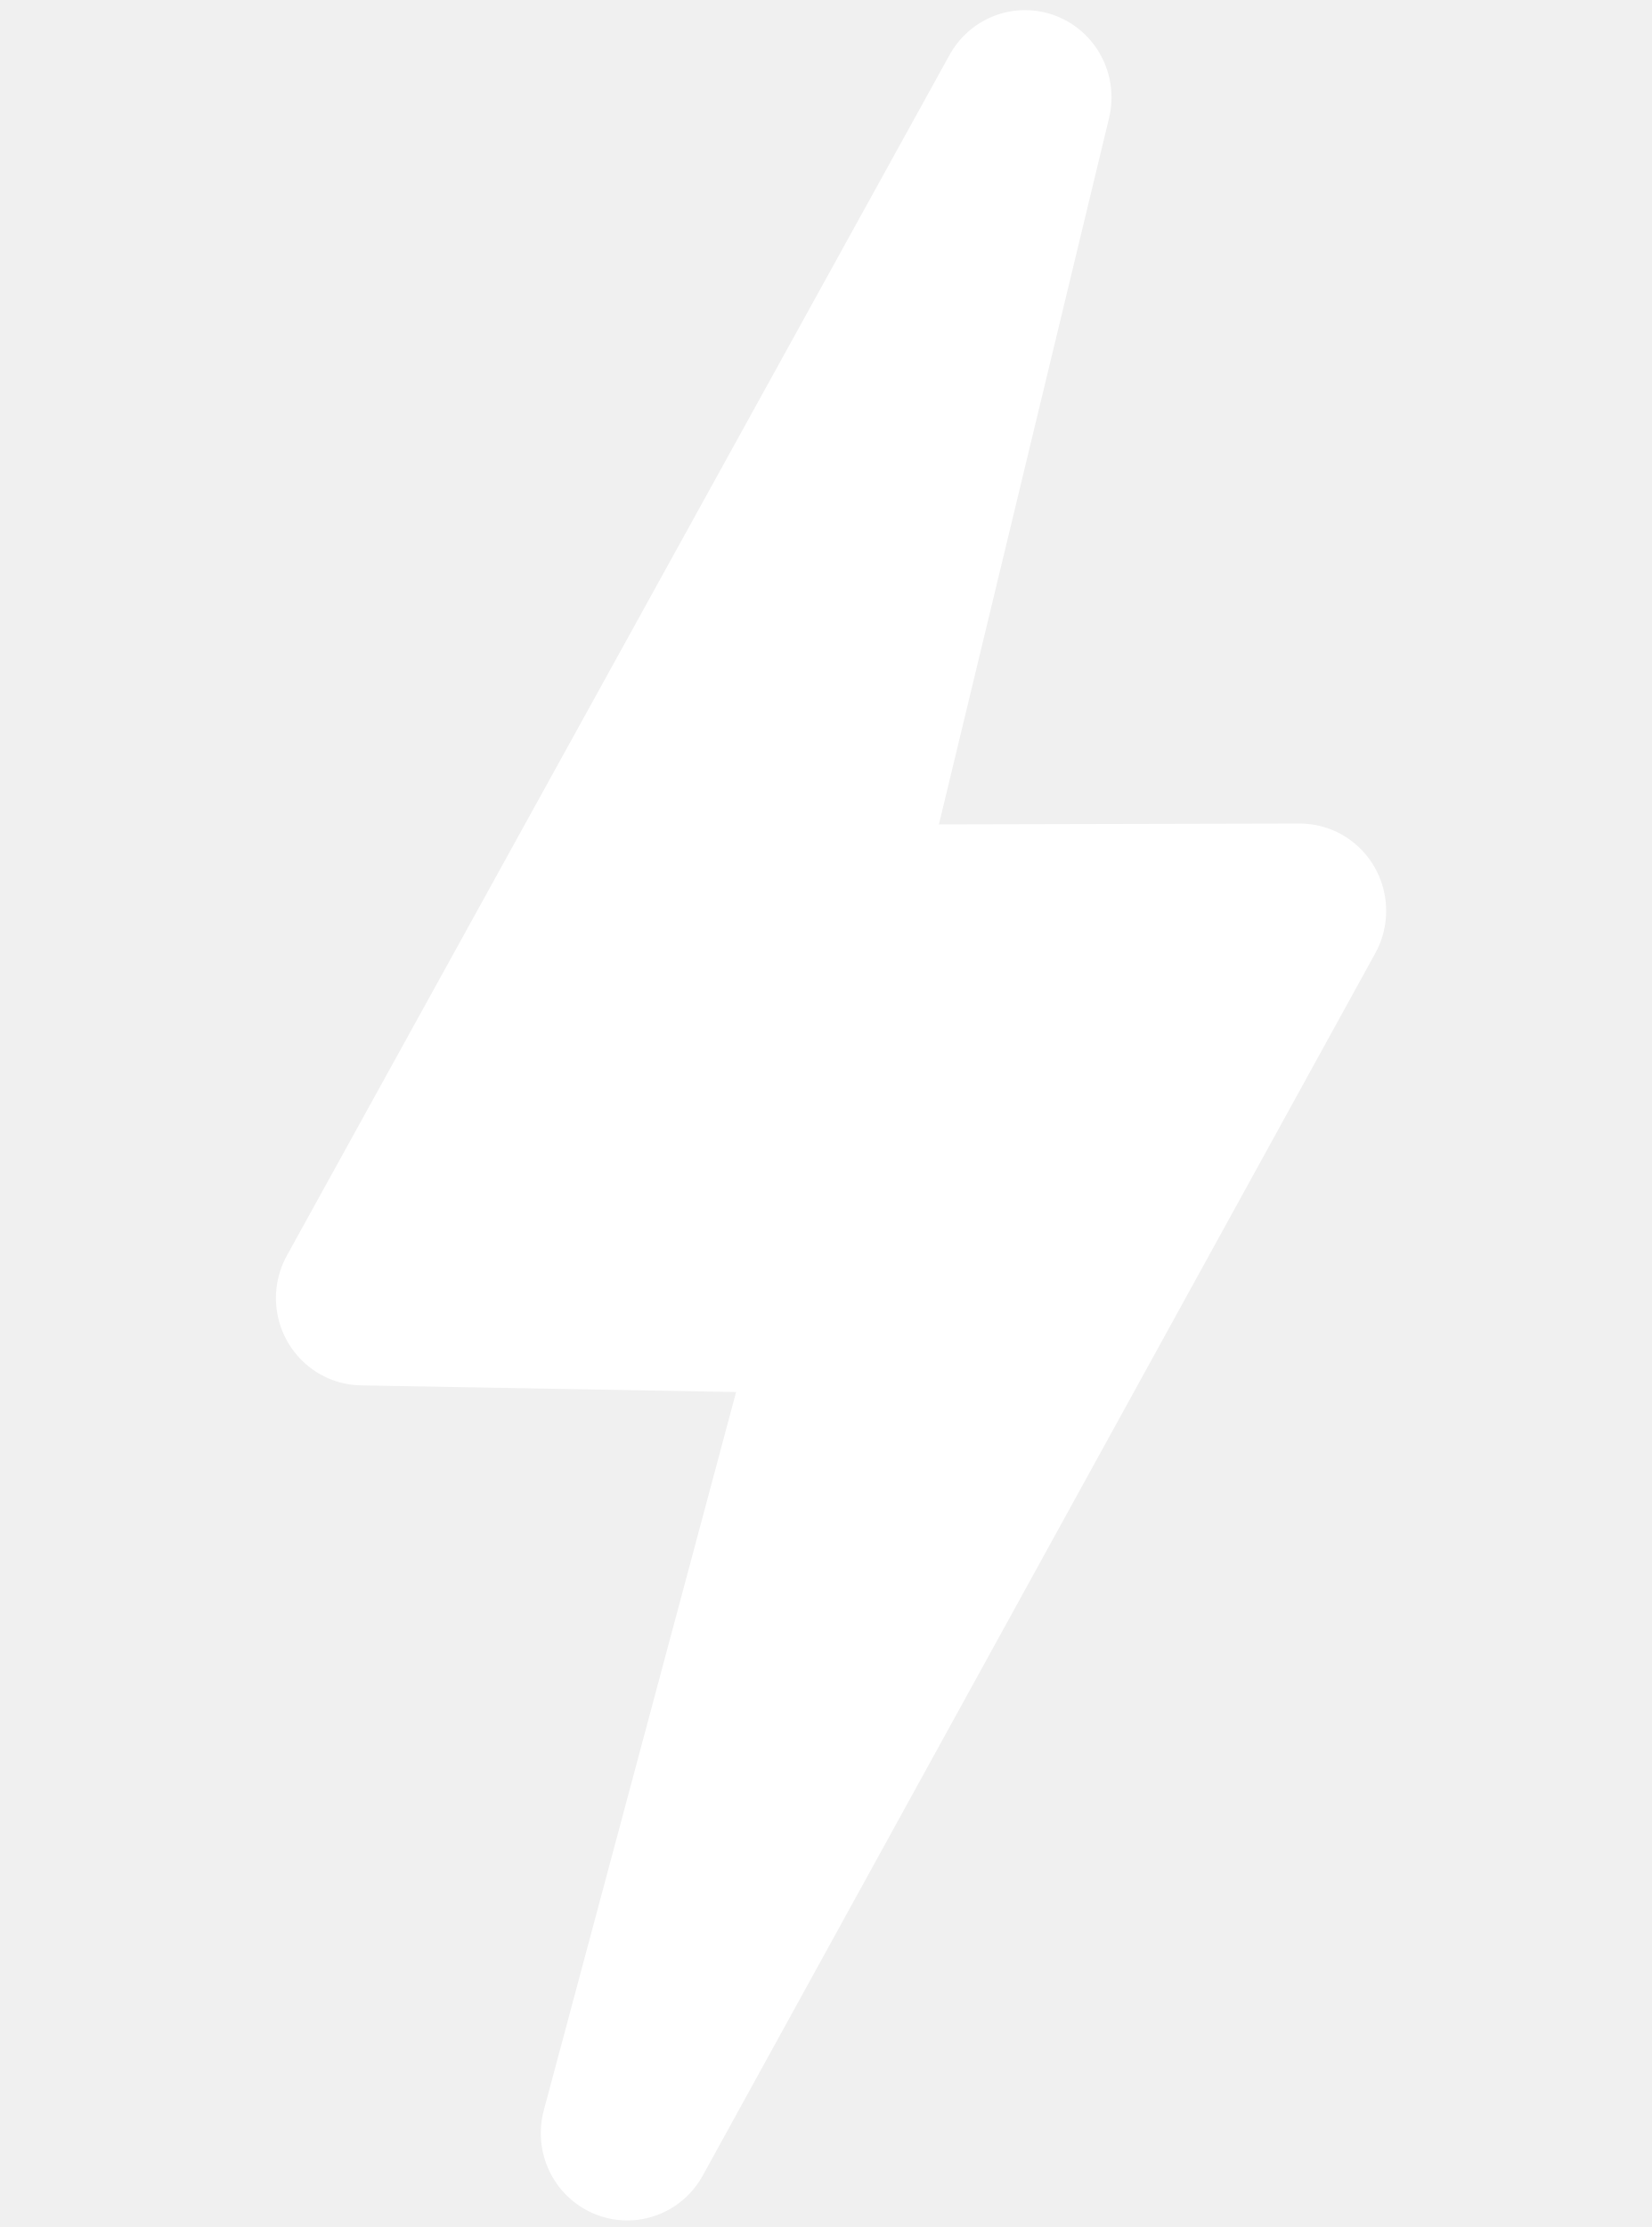
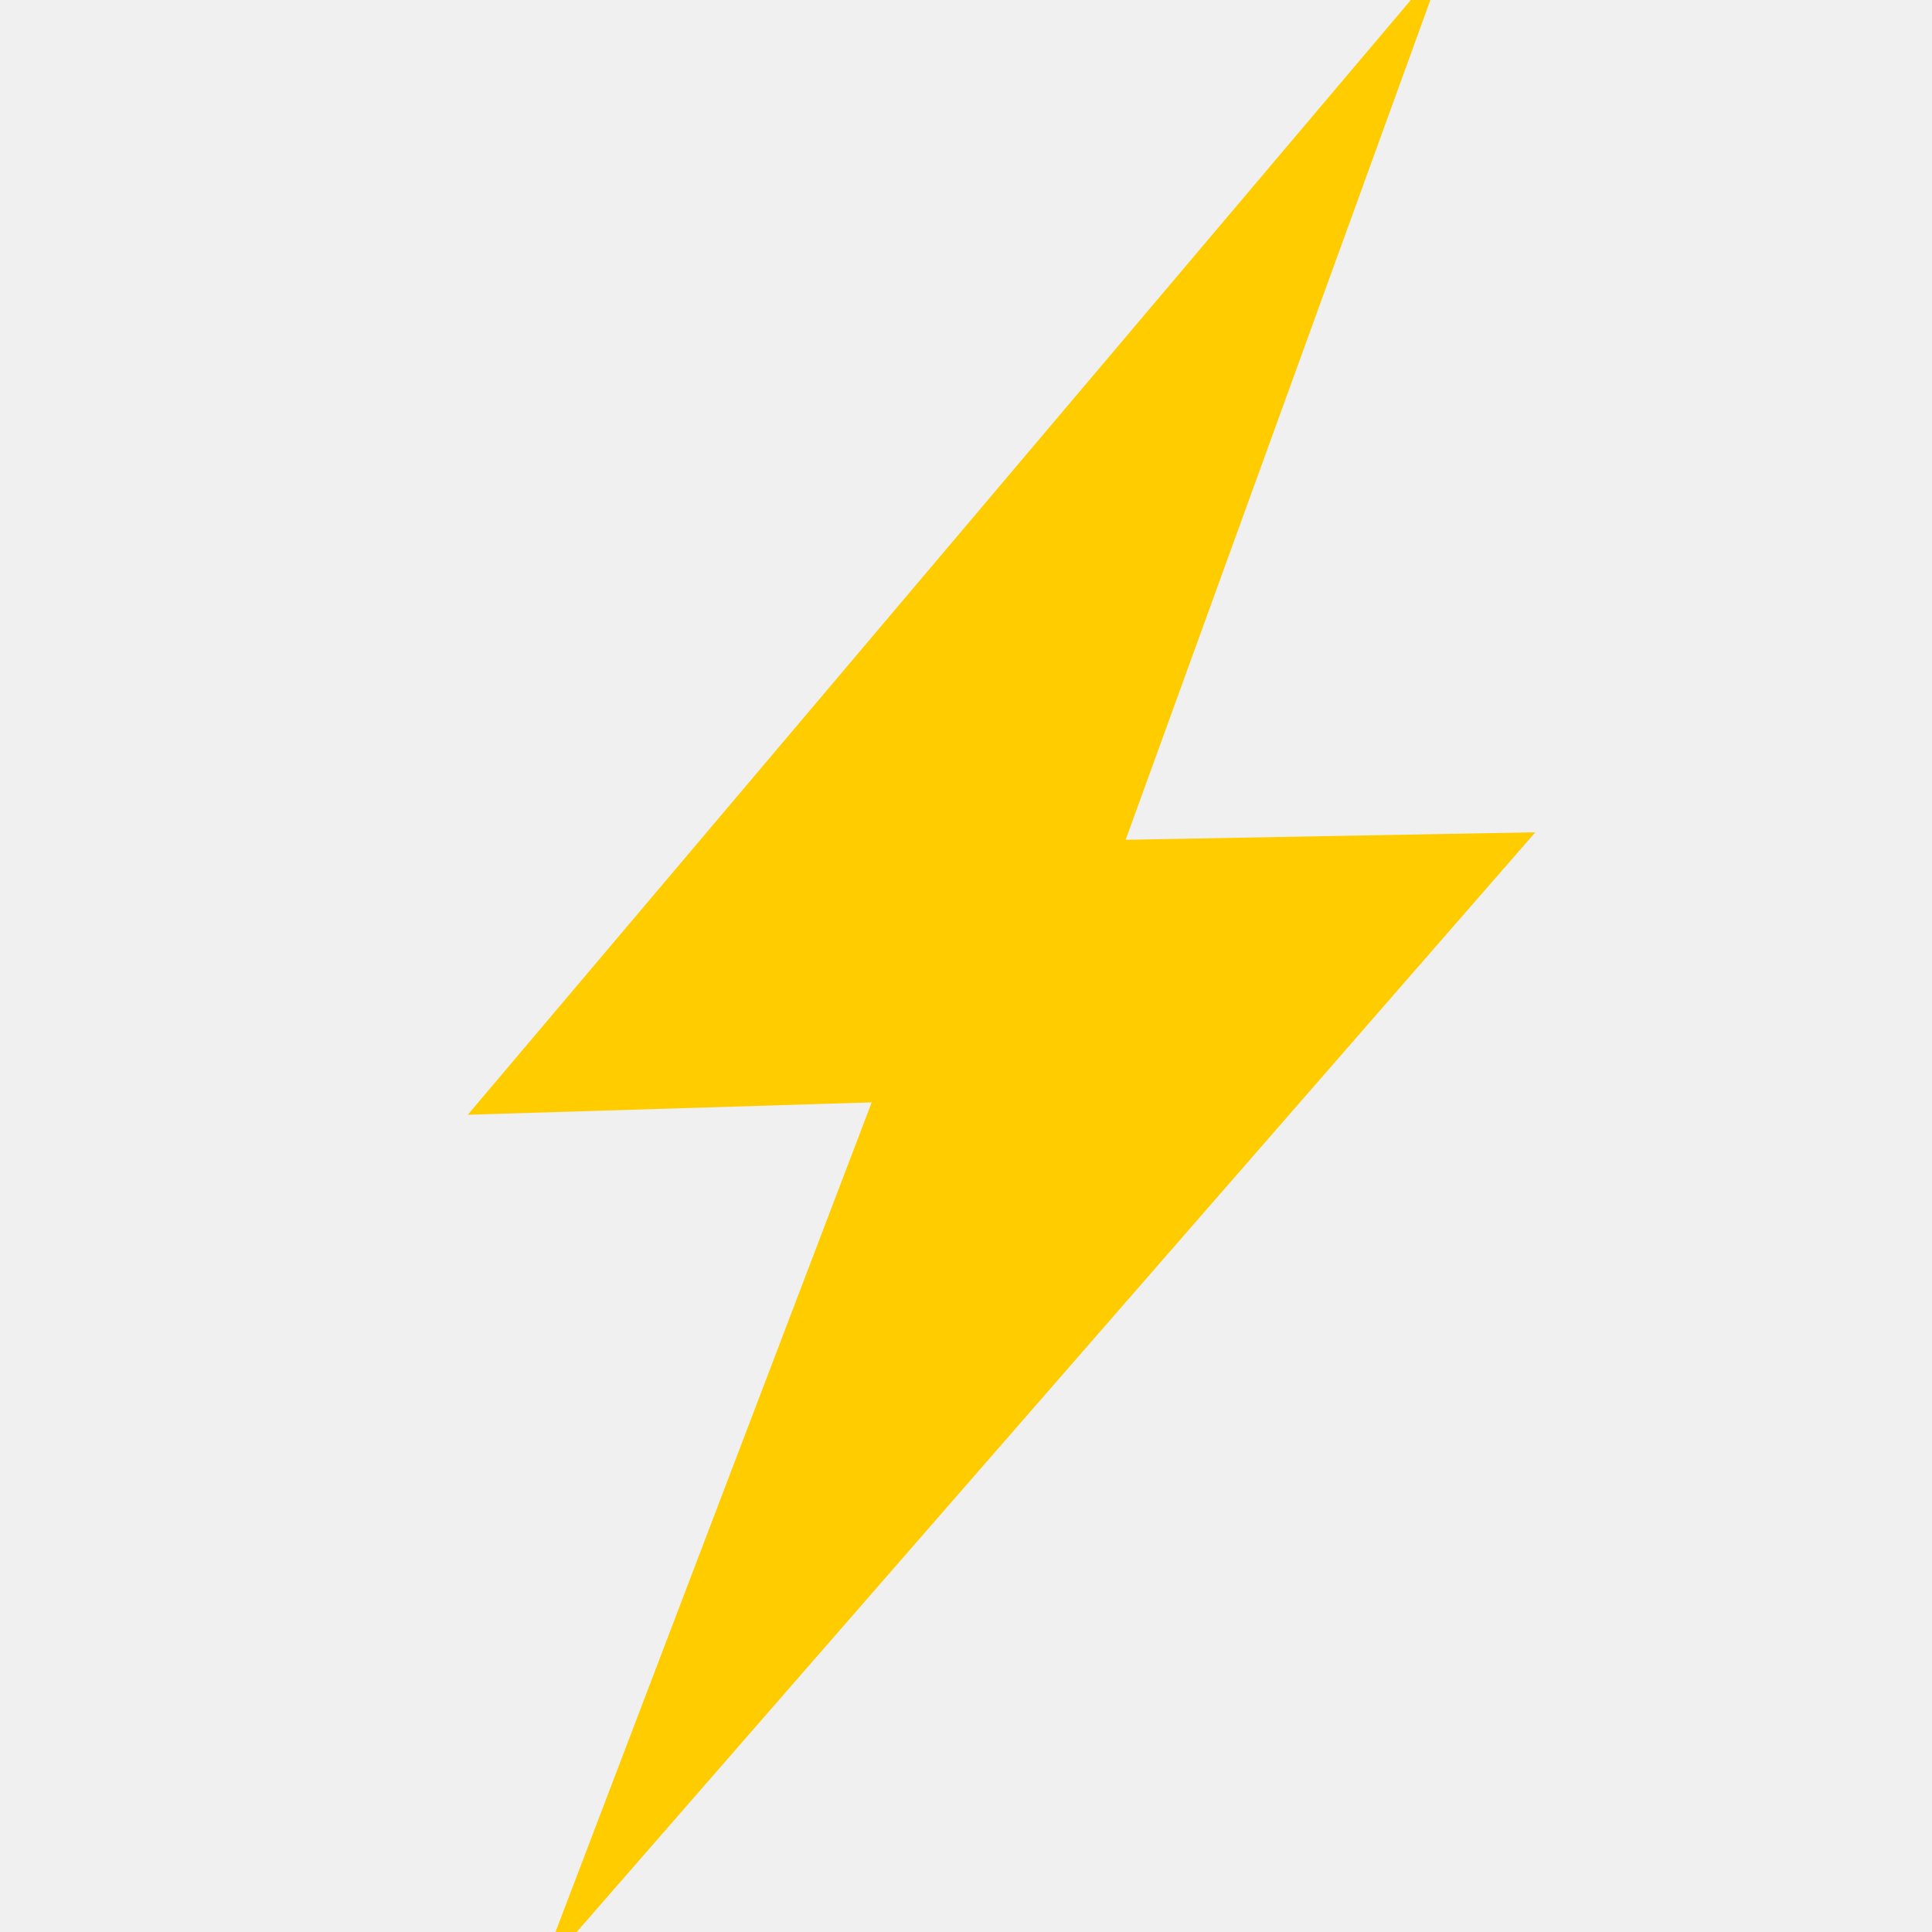
- <svg xmlns="http://www.w3.org/2000/svg" width="189.548" height="255.495" viewBox="0 0 189.548 255.495" version="1.1" id="SVGRoot" xml:space="preserve">
-   <defs id="defs686" />
-   <g id="g10" transform="translate(35.00695,16.95774)">
-     <a id="a10" transform="matrix(-0.771861,0.4597535,0.4553749,0.7792828,36.82414,-23.25837)">
-       <path style="fill:#ffffff;fill-opacity:1;stroke:#ffffff;stroke-width:22.137;stroke-linecap:round;stroke-linejoin:round;stroke-opacity:1" d="M -34.201,42.606 116.242,130.61 63.188,163.184 140.834,239.038 -12.085,149.31 39.914,118.791 Z" id="path2" />
-     </a>
+ <svg xmlns="http://www.w3.org/2000/svg" version="1.1" id="svg1" width="256" height="256" viewBox="0 0 256 256">
+   <defs id="defs1" />
+   <g id="g1">
+     <g id="g6" transform="matrix(0.4080391,0,0,0.3526578,-83.27338,-57.98872)">
+       <path style="fill:#ffcc00;stroke-width:37.795;paint-order:fill markers stroke" id="path5" d="M 871.08,303.678 643.533,575.317 522.06,242.435 Z" transform="matrix(-0.3790666,-0.2299907,-0.8336523,1.374011,1102.67,264.1111)" />
+       <path style="fill:#ffcc00;stroke-width:37.795;paint-order:fill markers stroke" id="path5-5" d="M 871.08,303.678 643.533,575.317 522.06,242.435 Z" transform="matrix(0.3823288,0.2245259,0.8138441,-1.385836,-40.92293,802.0478)" />
+     </g>
  </g>
</svg>
